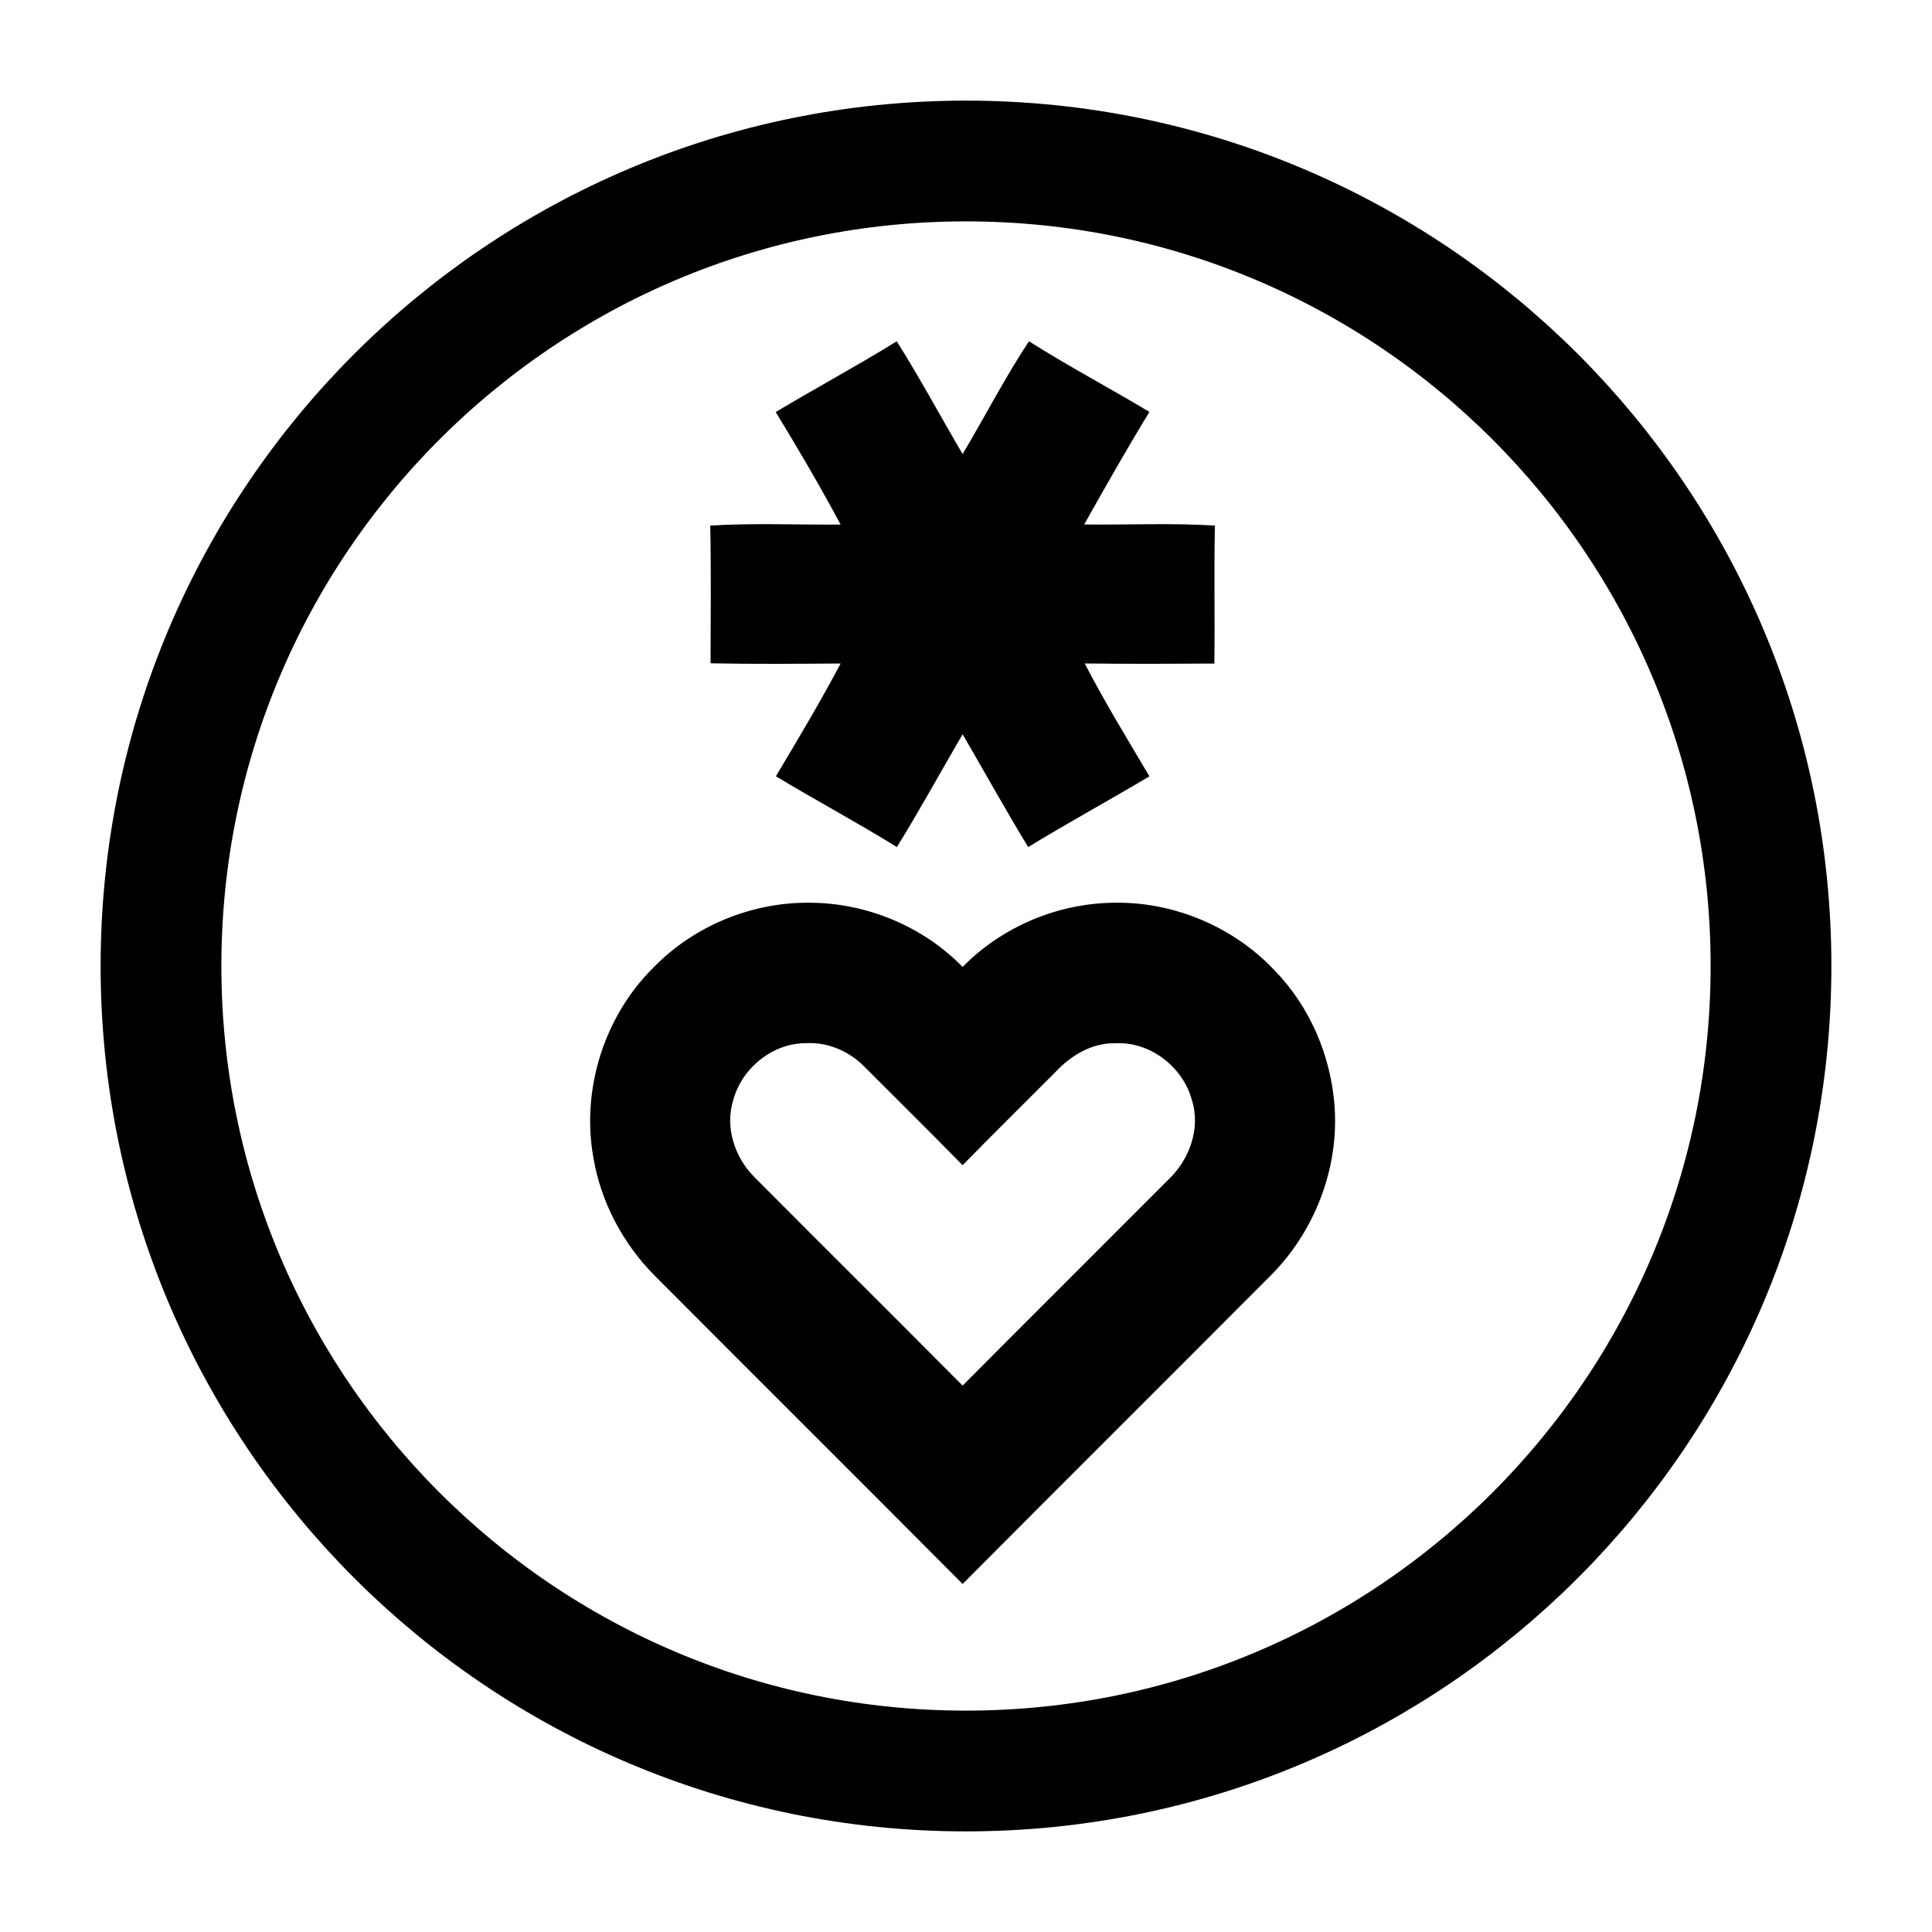
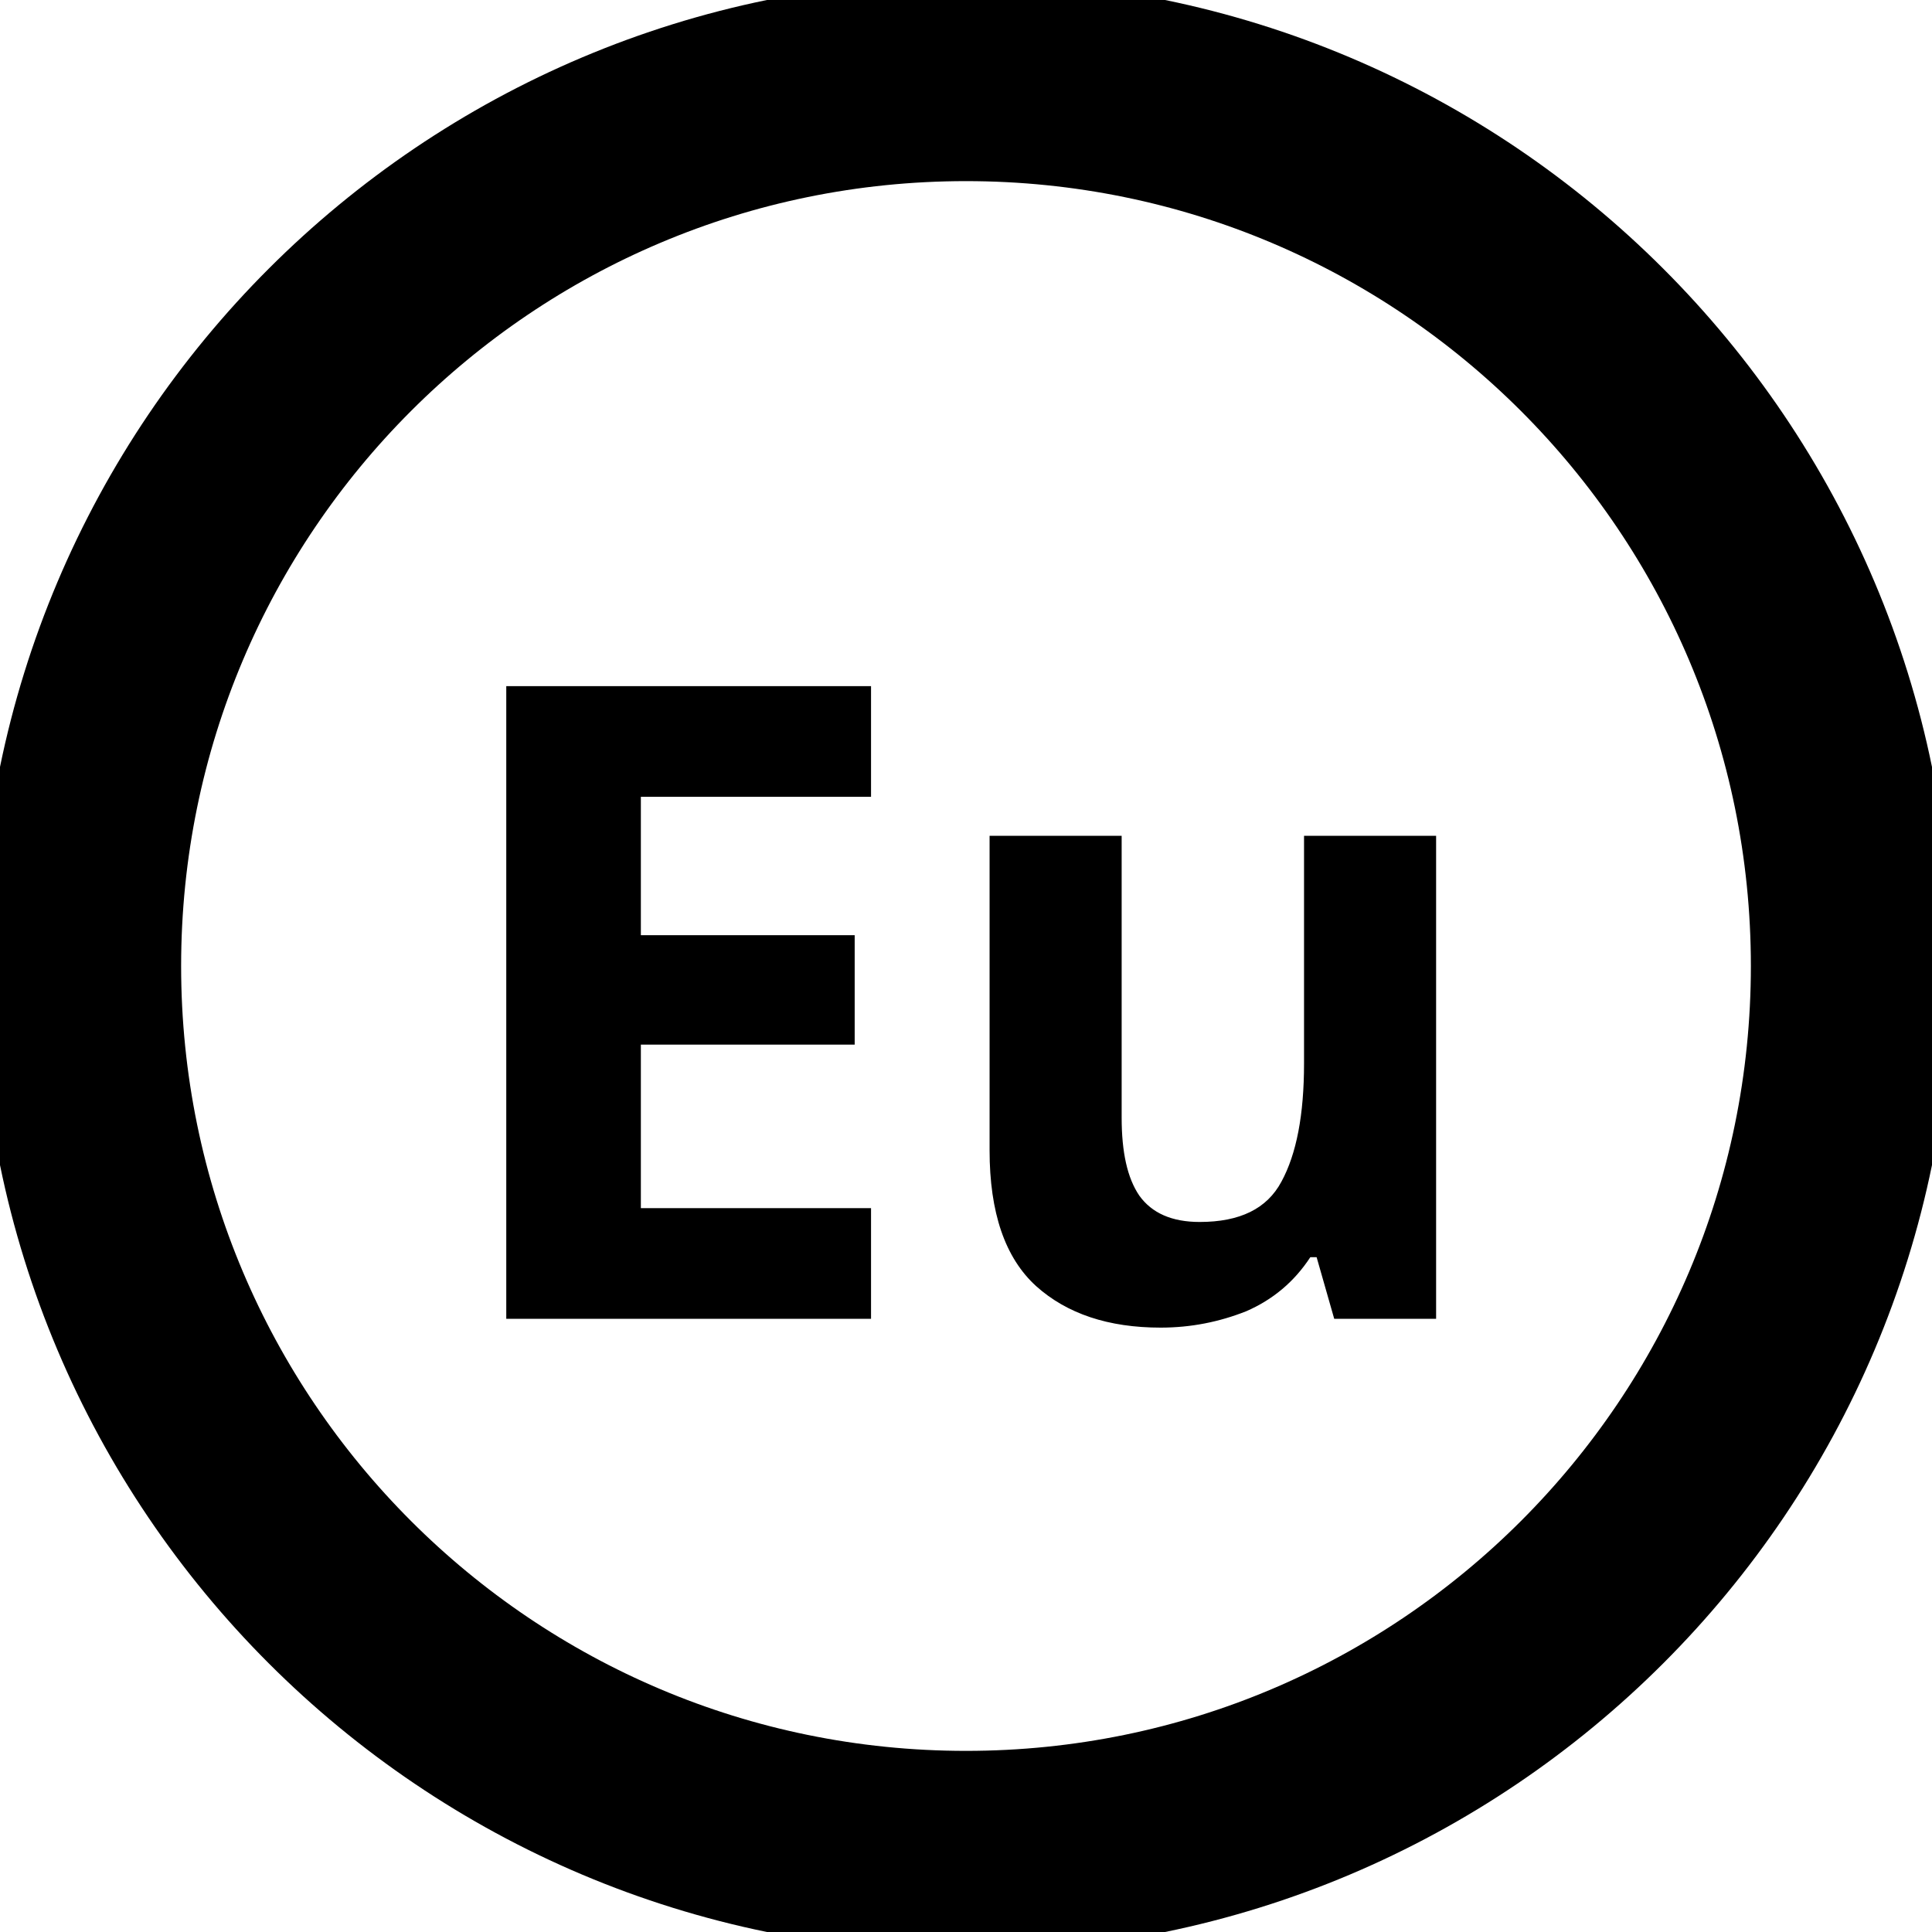
<svg xmlns="http://www.w3.org/2000/svg" viewBox="0 0 24 24" width="100" height="100" fill="none">
-   <circle cx="12" cy="12" r="10" style="fill: none; stroke: currentColor; stroke-width: 1.5px" />
-   <g transform="translate(3.248,3.251) scale(0.065)">
-     <path d="M 98.28 28.73 C 105.95 24.14 113.82 19.91 121.41 15.21 C 125.85 22.24 129.78 29.59 134.00 36.76 C 138.27 29.60 142.08 22.16 146.68 15.21 C 154.20 19.97 162.08 24.13 169.70 28.71 C 165.37 35.78 161.30 43.01 157.23 50.22 C 165.56 50.32 173.91 49.91 182.22 50.43 C 182.02 59.22 182.23 68.01 182.11 76.80 C 173.85 76.85 165.59 76.88 157.33 76.78 C 161.15 84.12 165.47 91.23 169.70 98.35 C 162.02 102.93 154.16 107.21 146.53 111.87 C 142.21 104.77 138.18 97.49 134.00 90.31 C 129.80 97.48 125.82 104.80 121.44 111.87 C 113.84 107.17 105.96 102.95 98.31 98.34 C 102.56 91.23 106.81 84.10 110.69 76.79 C 102.41 76.84 94.12 76.92 85.83 76.75 C 85.84 67.98 85.95 59.20 85.77 50.43 C 94.05 49.92 102.38 50.30 110.68 50.24 C 106.79 42.95 102.59 35.79 98.28 28.73 Z" style="fill: currentColor" />
-   </g>
-   <g transform="translate(3.248,3.251) scale(0.065)">
-     <path d="M 74.88 134.93 C 82.65 126.90 93.82 122.33 104.98 122.51 C 115.76 122.59 126.46 127.05 134.00 134.78 C 141.54 127.08 152.22 122.59 163.00 122.51 C 174.40 122.31 185.79 127.12 193.61 135.43 C 200.36 142.35 204.37 151.74 205.08 161.35 C 205.96 173.28 201.26 185.41 192.80 193.83 C 173.23 213.48 153.56 233.04 134.00 252.70 C 114.45 233.05 94.79 213.50 75.23 193.86 C 69.10 187.71 64.83 179.70 63.42 171.12 C 61.11 158.16 65.52 144.19 74.88 134.93 M 90.17 160.20 C 88.54 165.35 90.41 171.13 94.15 174.89 C 107.41 188.22 120.75 201.46 134.00 214.79 C 147.08 201.64 160.24 188.55 173.34 175.41 C 177.36 171.60 179.54 165.60 177.81 160.19 C 176.08 153.81 169.72 148.95 163.05 149.37 C 158.69 149.30 154.73 151.68 151.83 154.78 C 145.89 160.75 139.89 166.65 134.00 172.67 C 127.77 166.33 121.45 160.07 115.16 153.78 C 112.27 150.85 108.17 149.10 104.02 149.35 C 97.66 149.35 91.82 154.12 90.17 160.20 Z" style="fill: currentColor" />
-   </g>
+   <circle cx="12" cy="12" r="11" style="fill: none; stroke: currentColor; stroke-width: 2.5px" />
+   <text x="12" y="12.5" text-anchor="middle" dominant-baseline="middle" style="fill: currentColor; font-family: sans-serif; font-weight: 700; font-size: 11px">Eu</text>
</svg>
